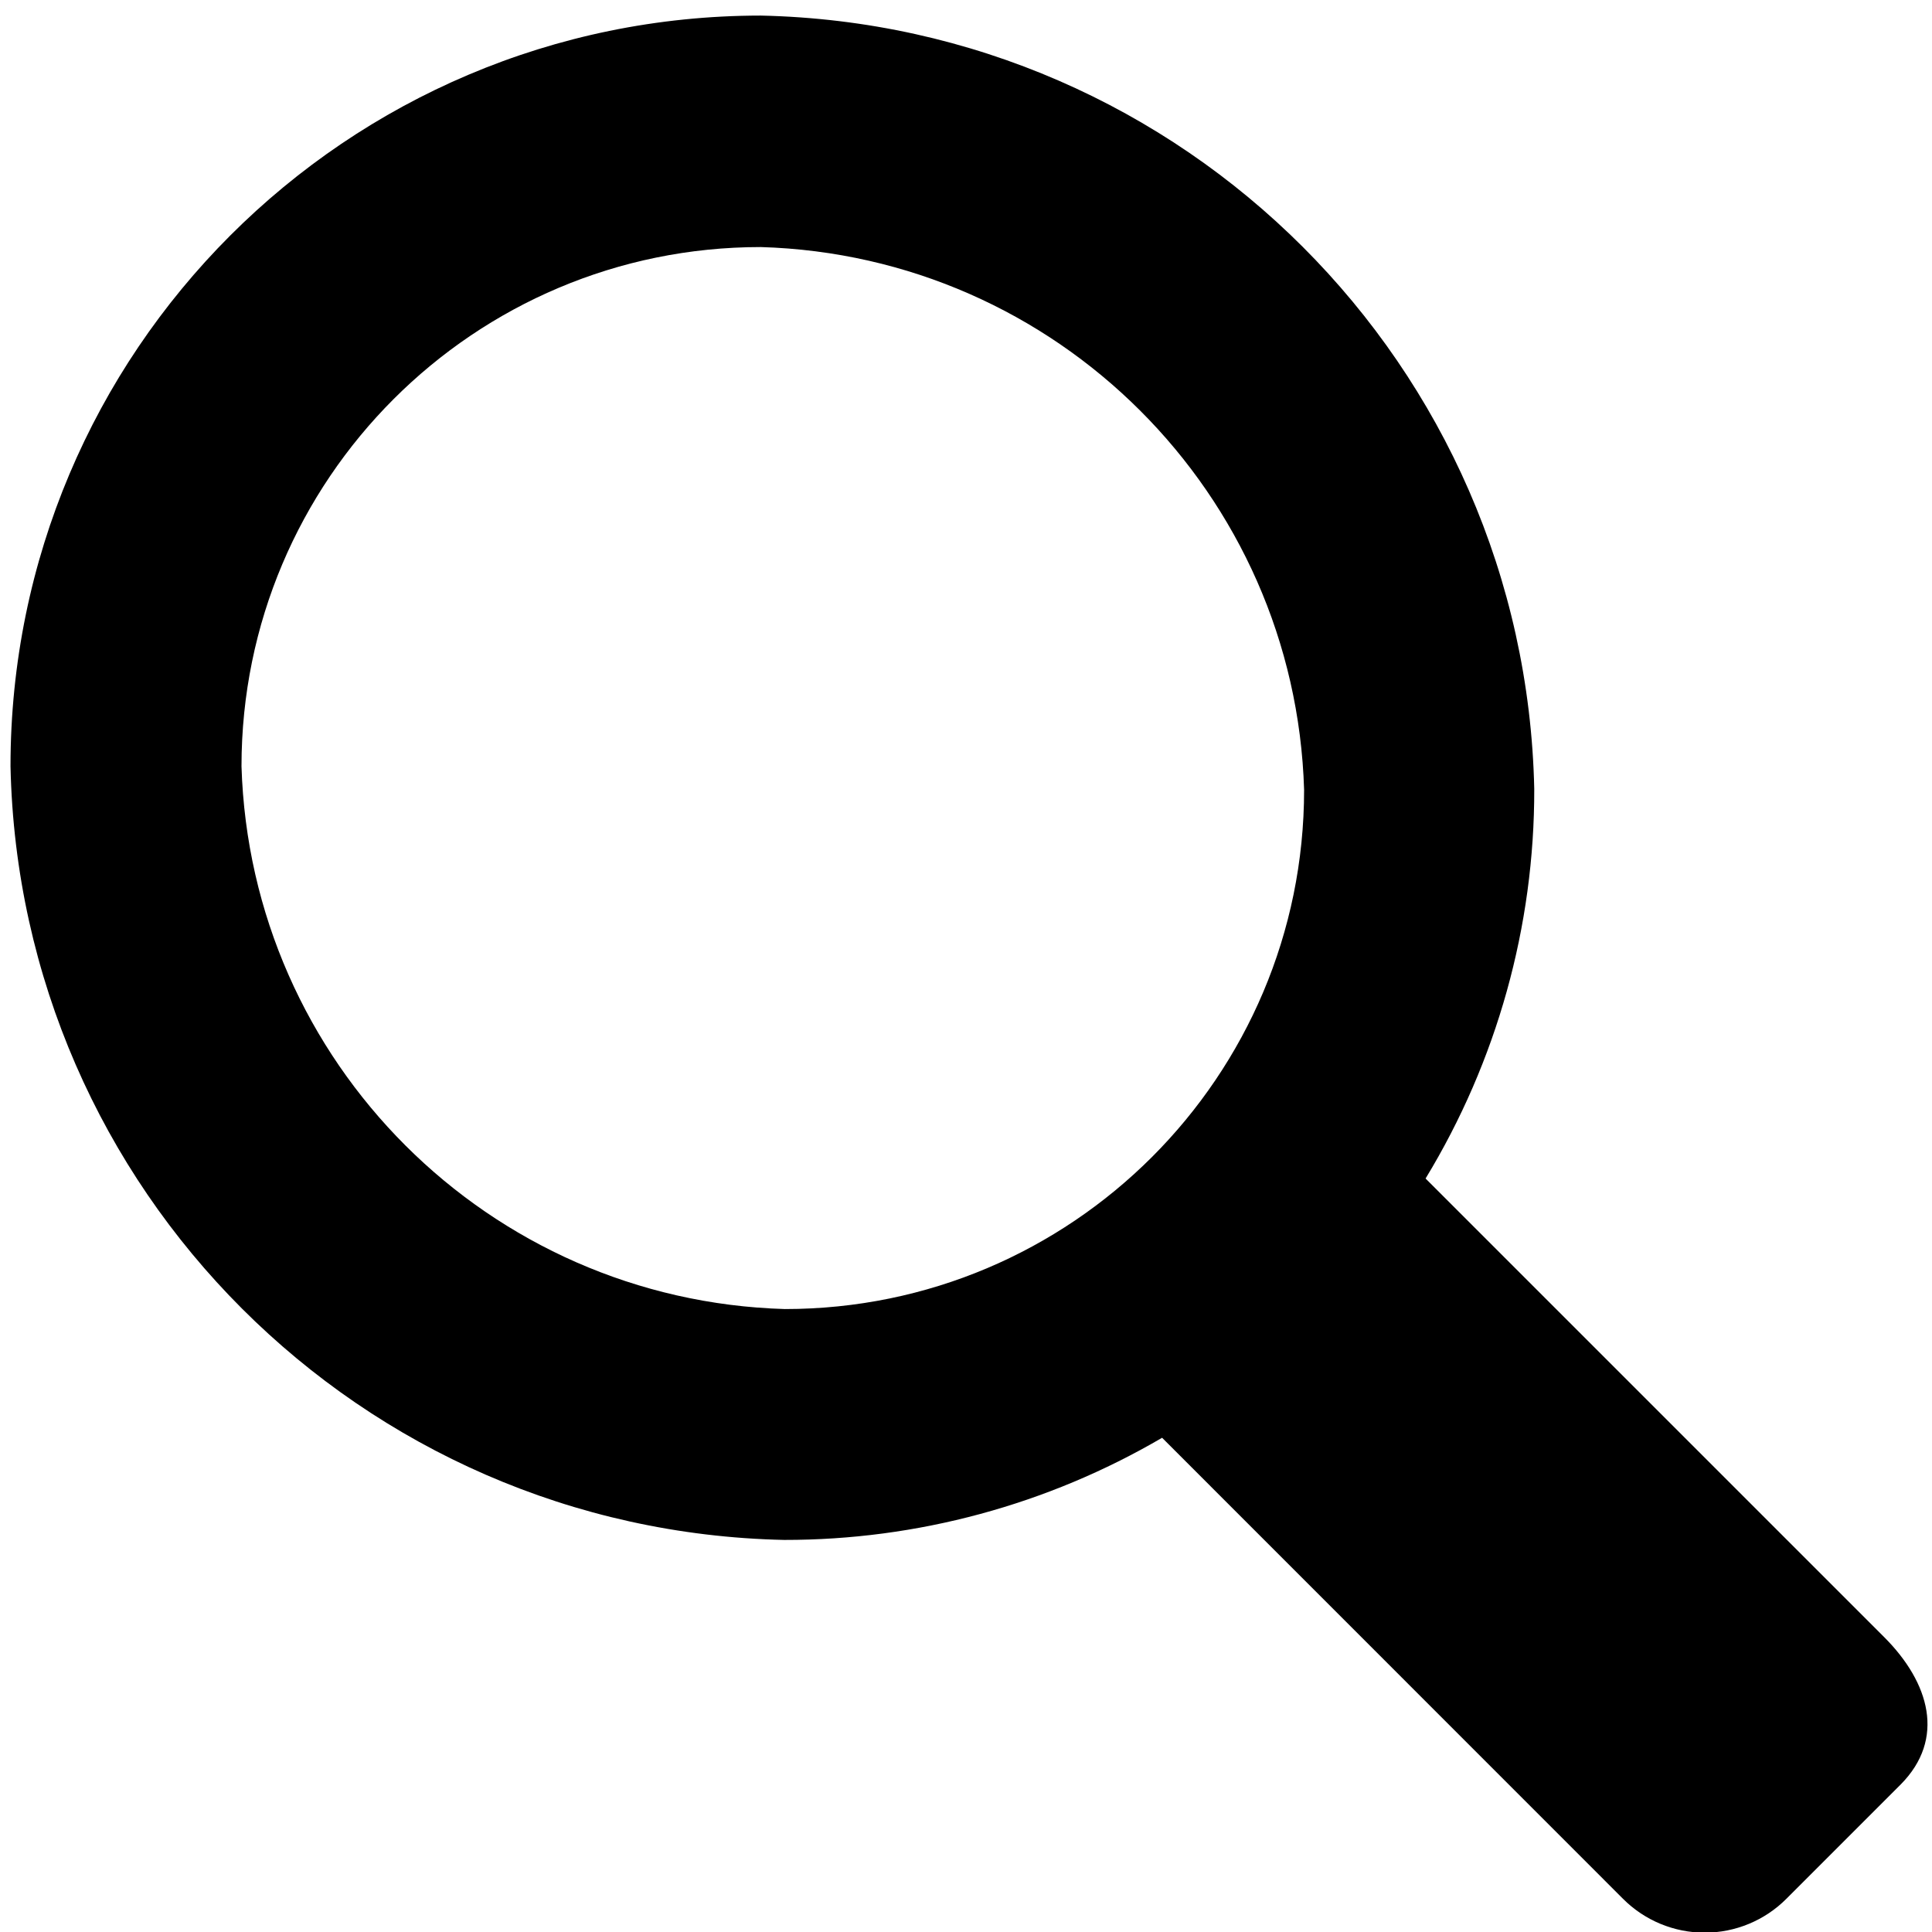
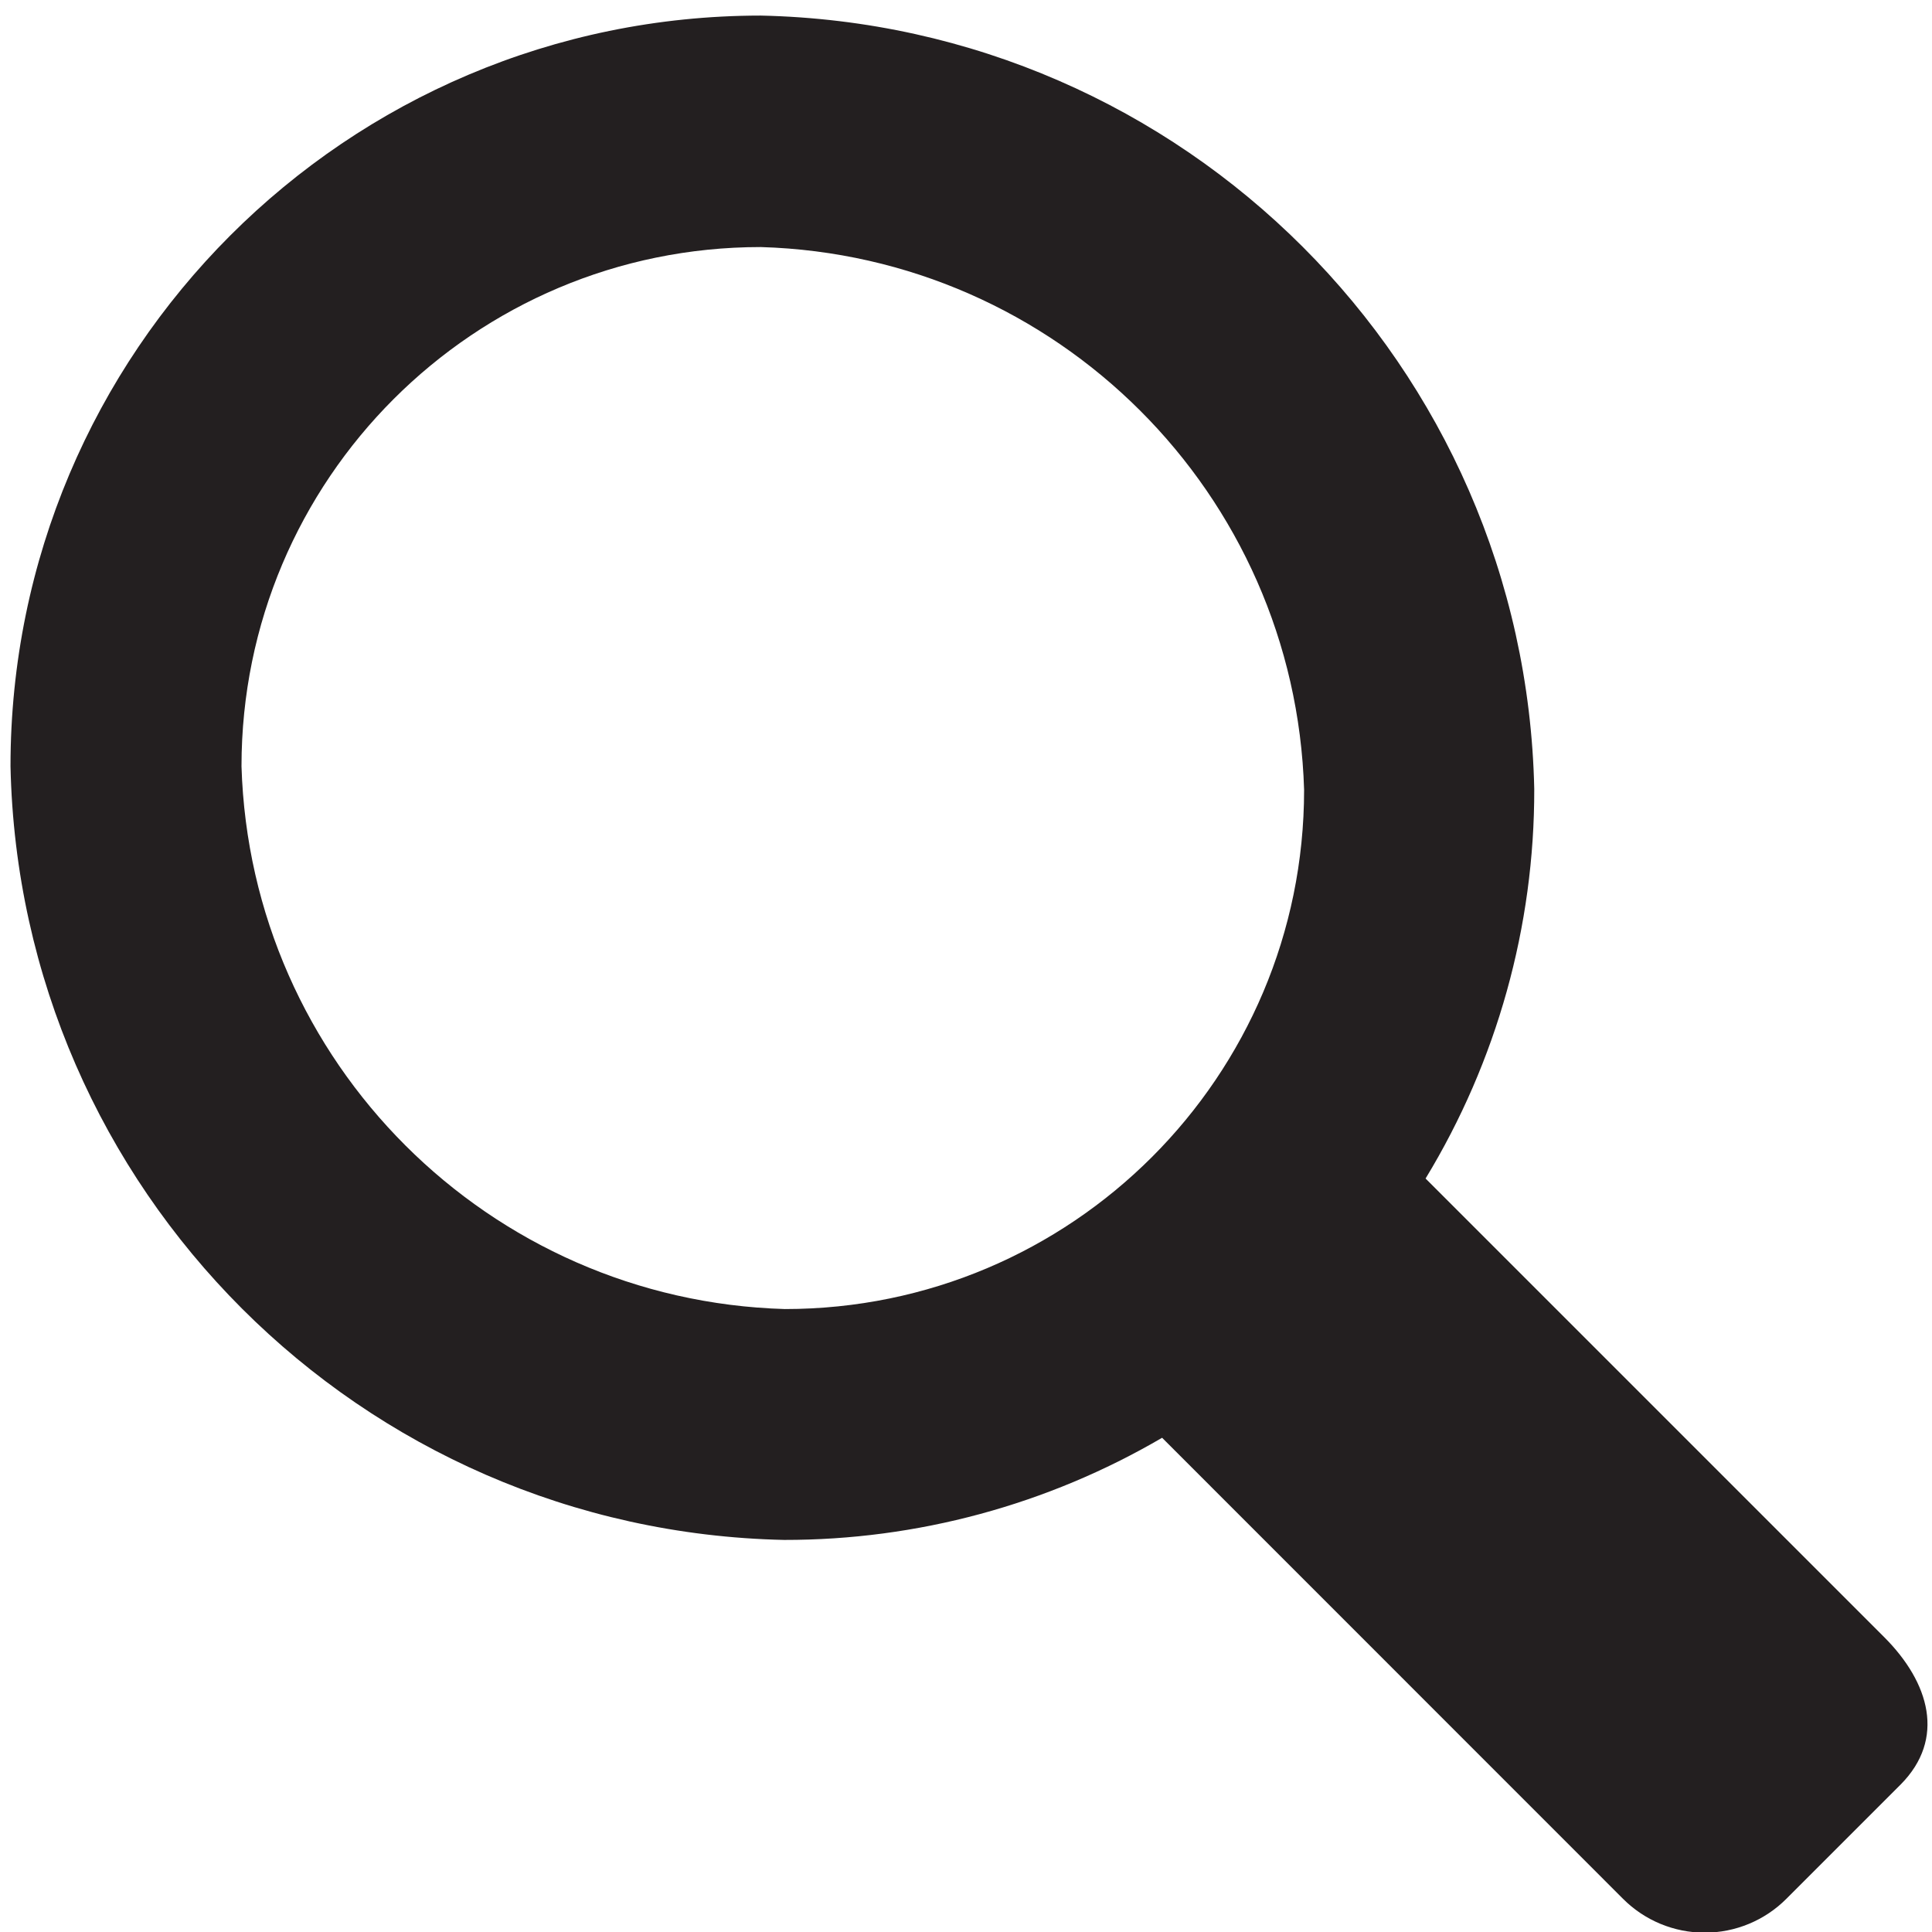
- <svg xmlns="http://www.w3.org/2000/svg" viewBox="0 0 16 16" class="symbol">
-   <path d="M15.606 13.56l-3.8-3.8a6.185 6.185 0 0 0 .9-3.227A6.548 6.548 0 0 0 6.3.129 6.216 6.216 0 0 0 .087 6.346a6.548 6.548 0 0 0 6.407 6.407 6.186 6.186 0 0 0 3.13-.846l3.817 3.818a.956.956 0 0 0 1.353 0l.947-.947c.374-.378.238-.844-.135-1.218zM2 6.346a4.3 4.3 0 0 1 4.3-4.3 4.637 4.637 0 0 1 4.5 4.495 4.3 4.3 0 0 1-4.3 4.3A4.637 4.637 0 0 1 2 6.346z" data-name="Layer 1" />
+ <svg xmlns="http://www.w3.org/2000/svg" viewBox="0 0 16 16">
+   <defs>
+     <style>.cls-1{fill:#231f20;}</style>
+   </defs>
+   <g id="Layer_1" data-name="Layer 1">
+     <path class="cls-1" d="M15.606,13.56l-3.8-3.8a6.185,6.185,0,0,0,.9-3.227A6.548,6.548,0,0,0,6.3.129,6.216,6.216,0,0,0,.087,6.346a6.548,6.548,0,0,0,6.407,6.407,6.186,6.186,0,0,0,3.13-.846l3.817,3.818a.956.956,0,0,0,1.353,0l.947-.947C16.115,14.4,15.979,13.934,15.606,13.56ZM2,6.346a4.3,4.3,0,0,1,4.3-4.3,4.637,4.637,0,0,1,4.5,4.495,4.3,4.3,0,0,1-4.3,4.3A4.637,4.637,0,0,1,2,6.346Z" />
+   </g>
</svg>
